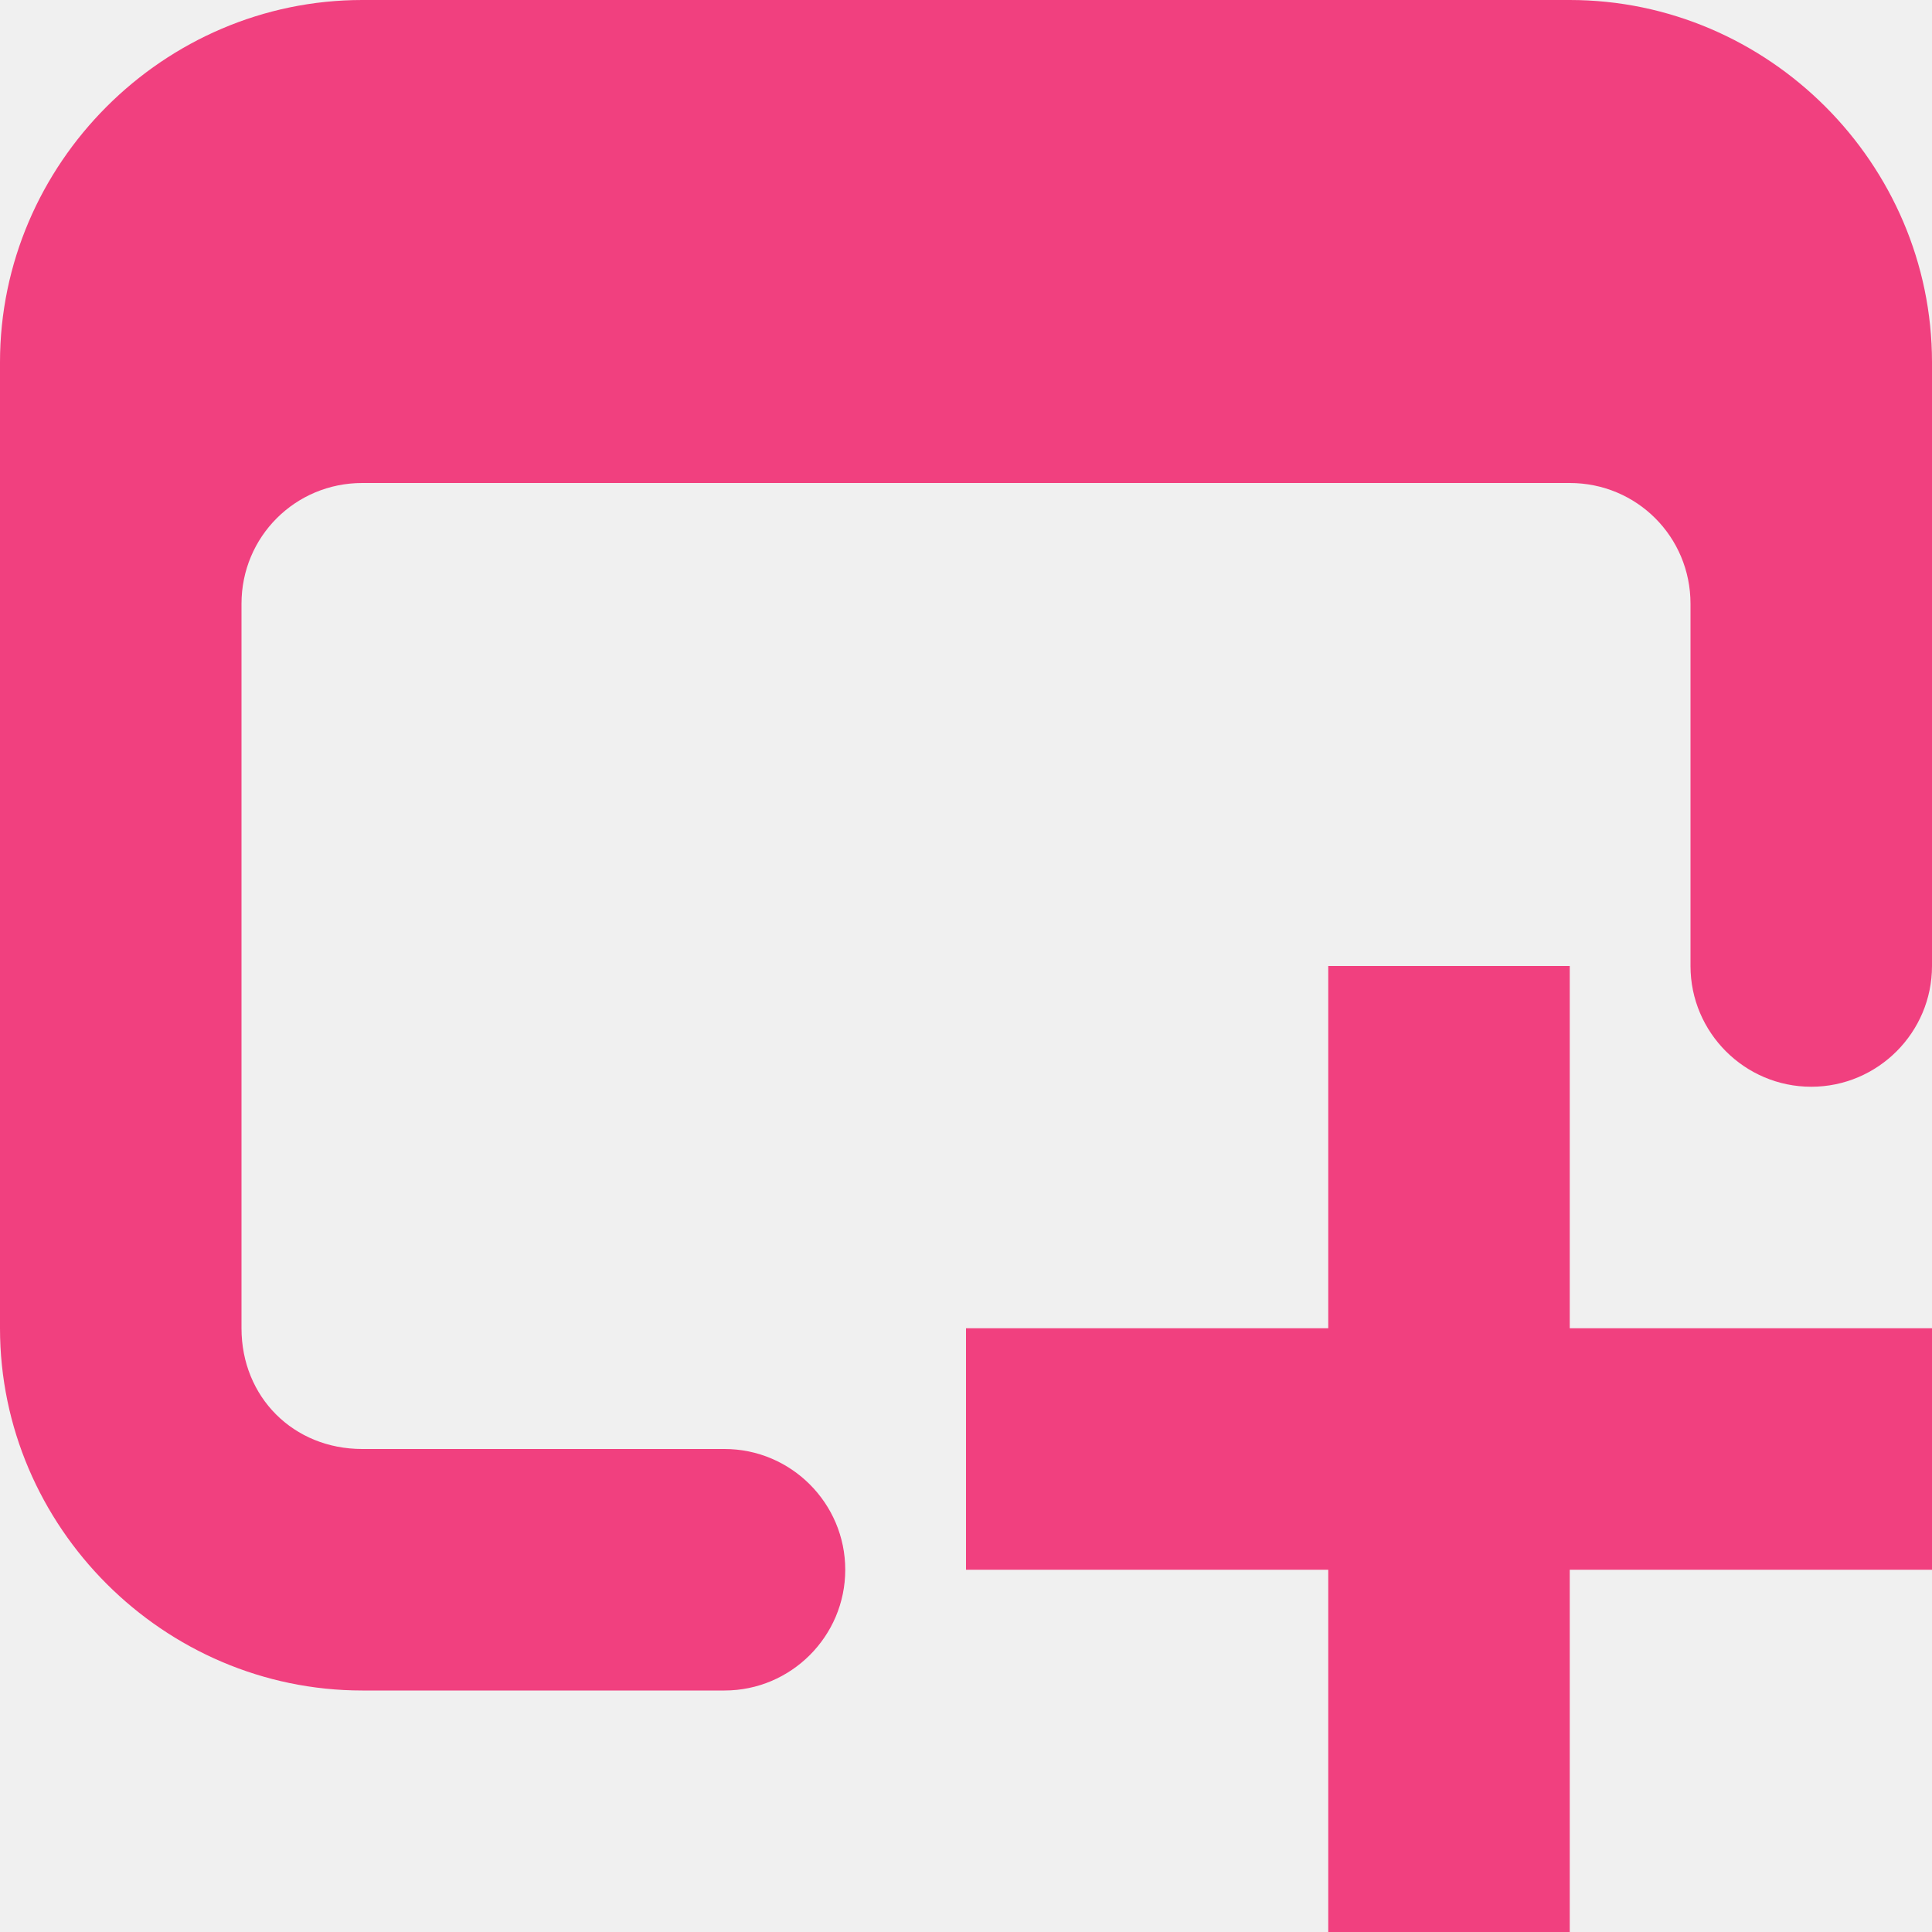
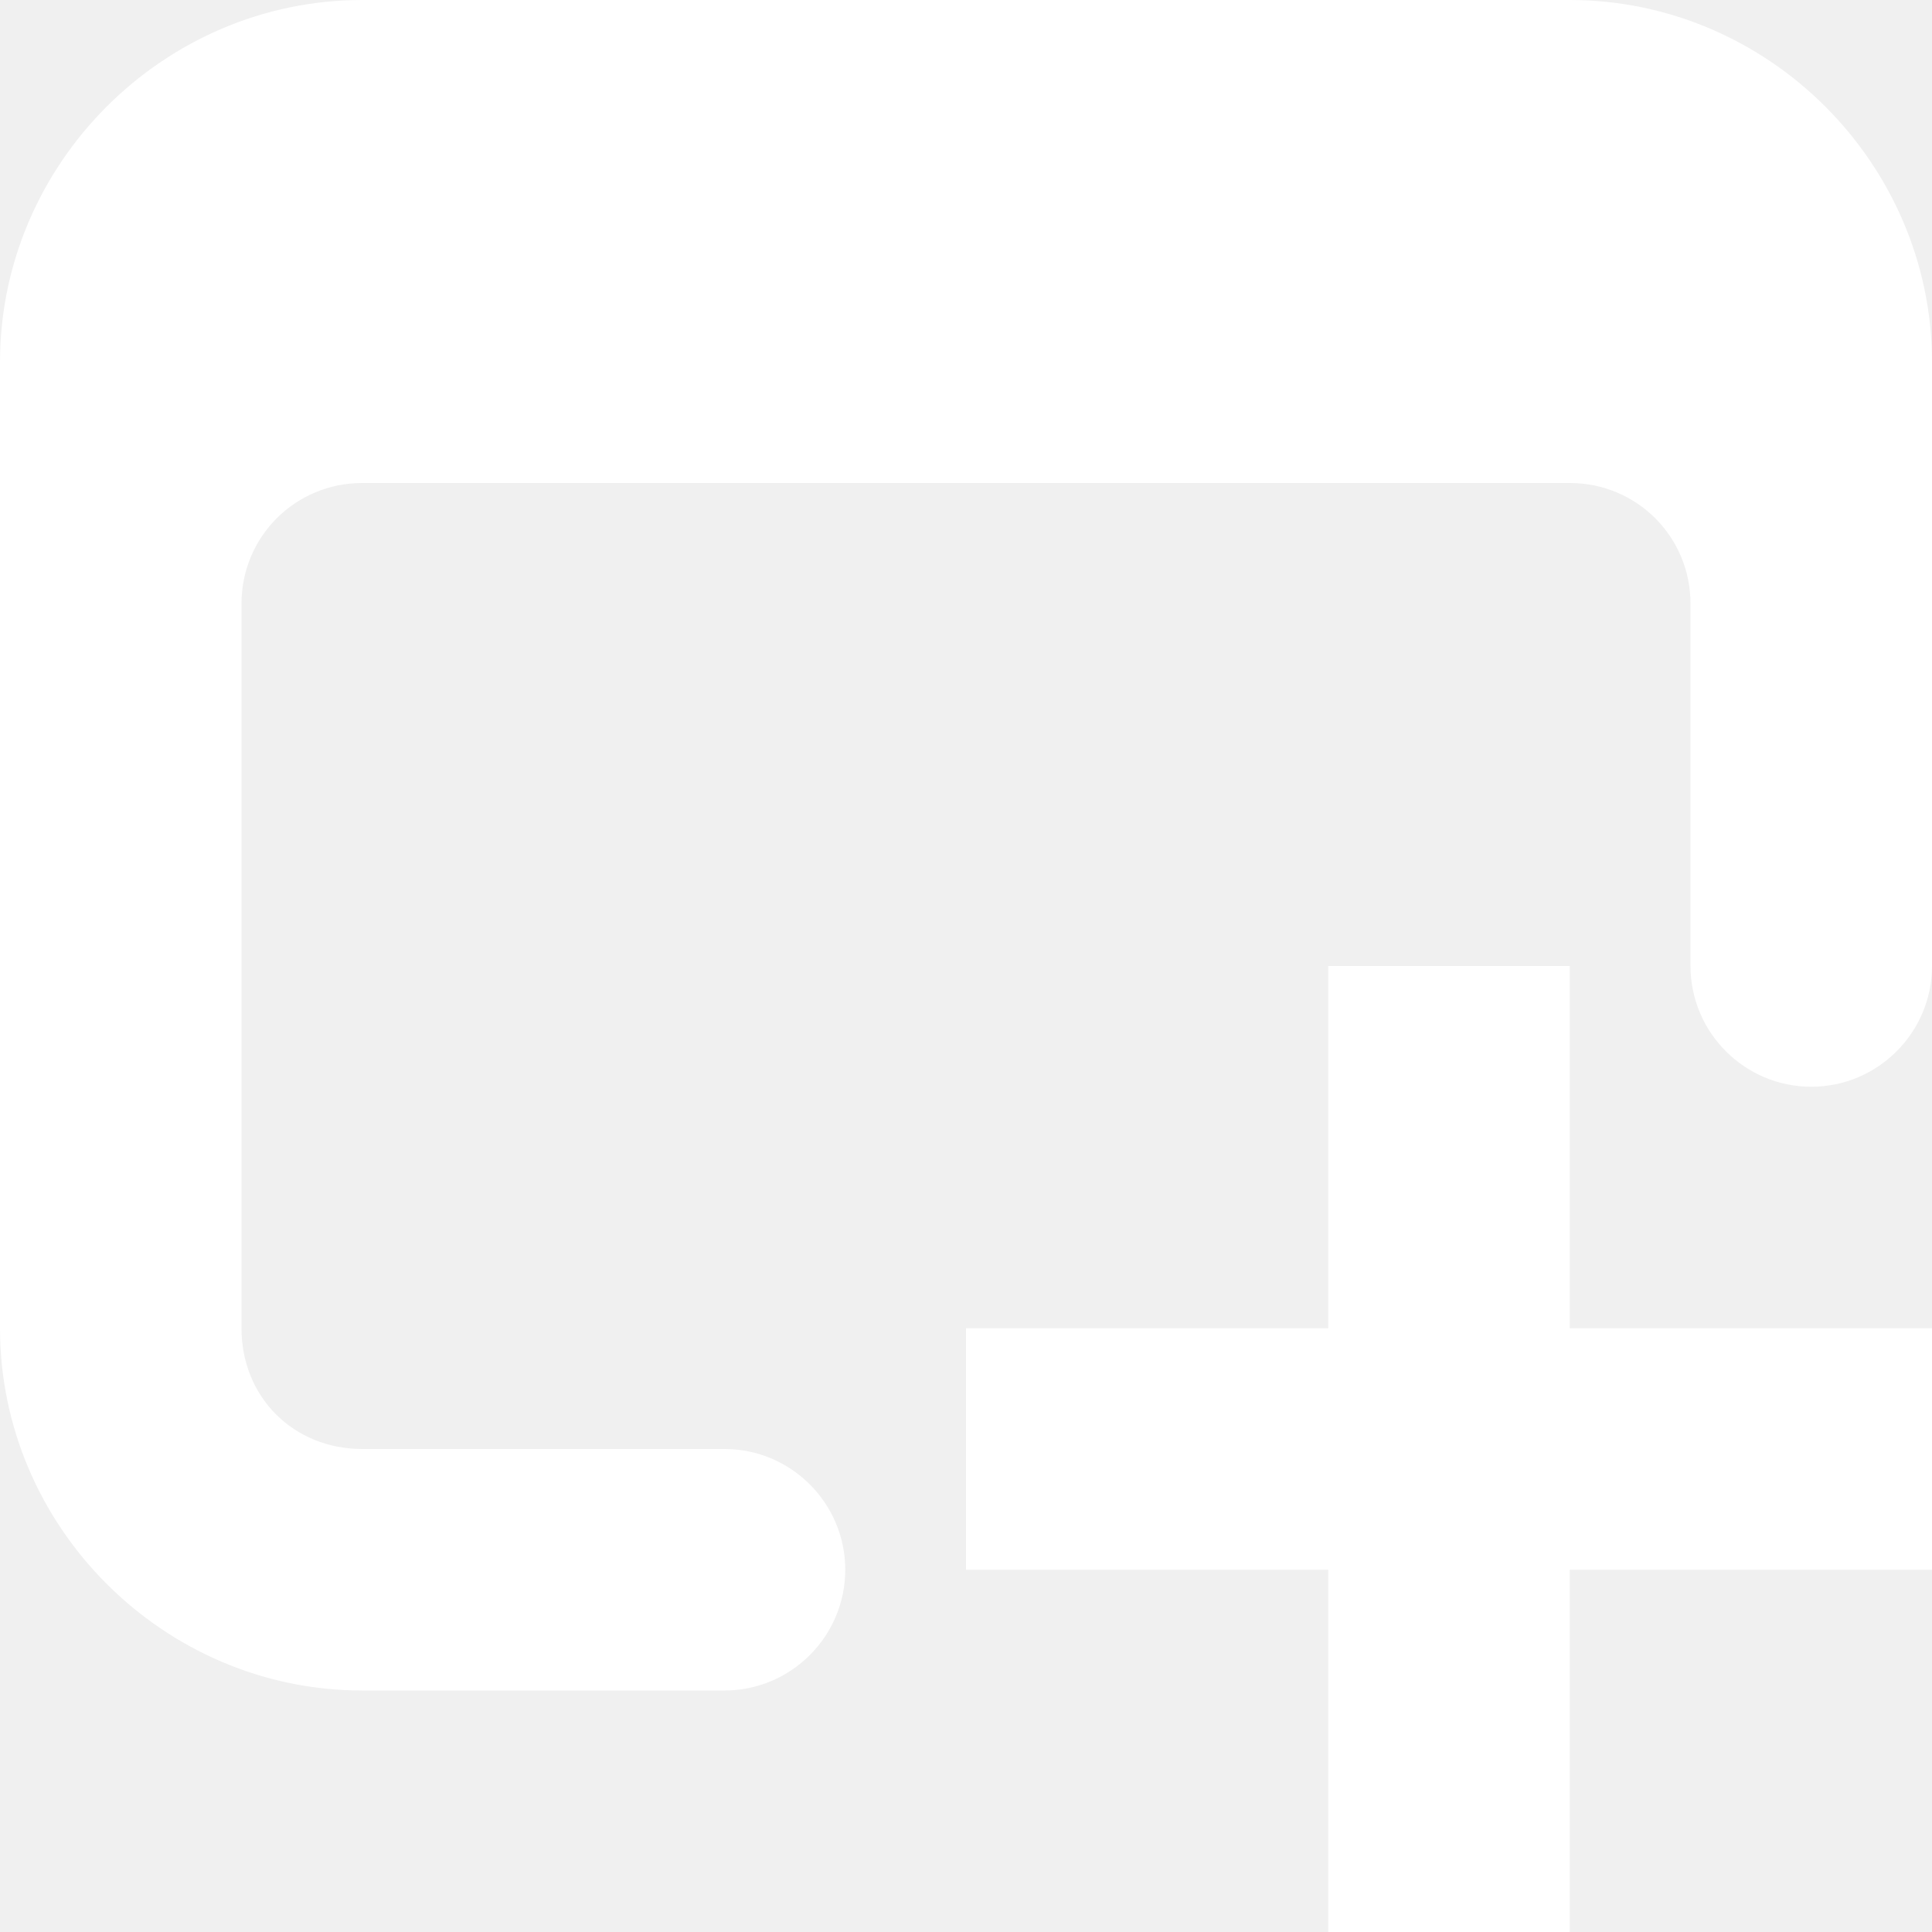
<svg xmlns="http://www.w3.org/2000/svg" height="16px" viewBox="0 0 16 16" width="16px">
-   <g fill="#f1407f">
+   <g fill="#ffffff">
    <path d="m 3 0 c -1.645 0 -3 1.355 -3 3 v 8 c 0 1.645 1.355 3 3 3 h 3 c 0.551 0 1 -0.449 1 -1 s -0.449 -1 -1 -1 h -3 c -0.57 0 -1 -0.43 -1 -1 v -6 c 0 -0.555 0.445 -1 1 -1 h 10 c 0.555 0 1 0.445 1 1 v 3 c 0 0.551 0.449 1 1 1 s 1 -0.449 1 -1 v -5 c 0 -1.645 -1.355 -3 -3 -3 z m 0 0" />
    <path d="m 11 8 v 3 h -3 v 2 h 3 v 3 h 2 v -3 h 3 v -2 h -3 v -3 z m 0 0" />
  </g>
</svg>
